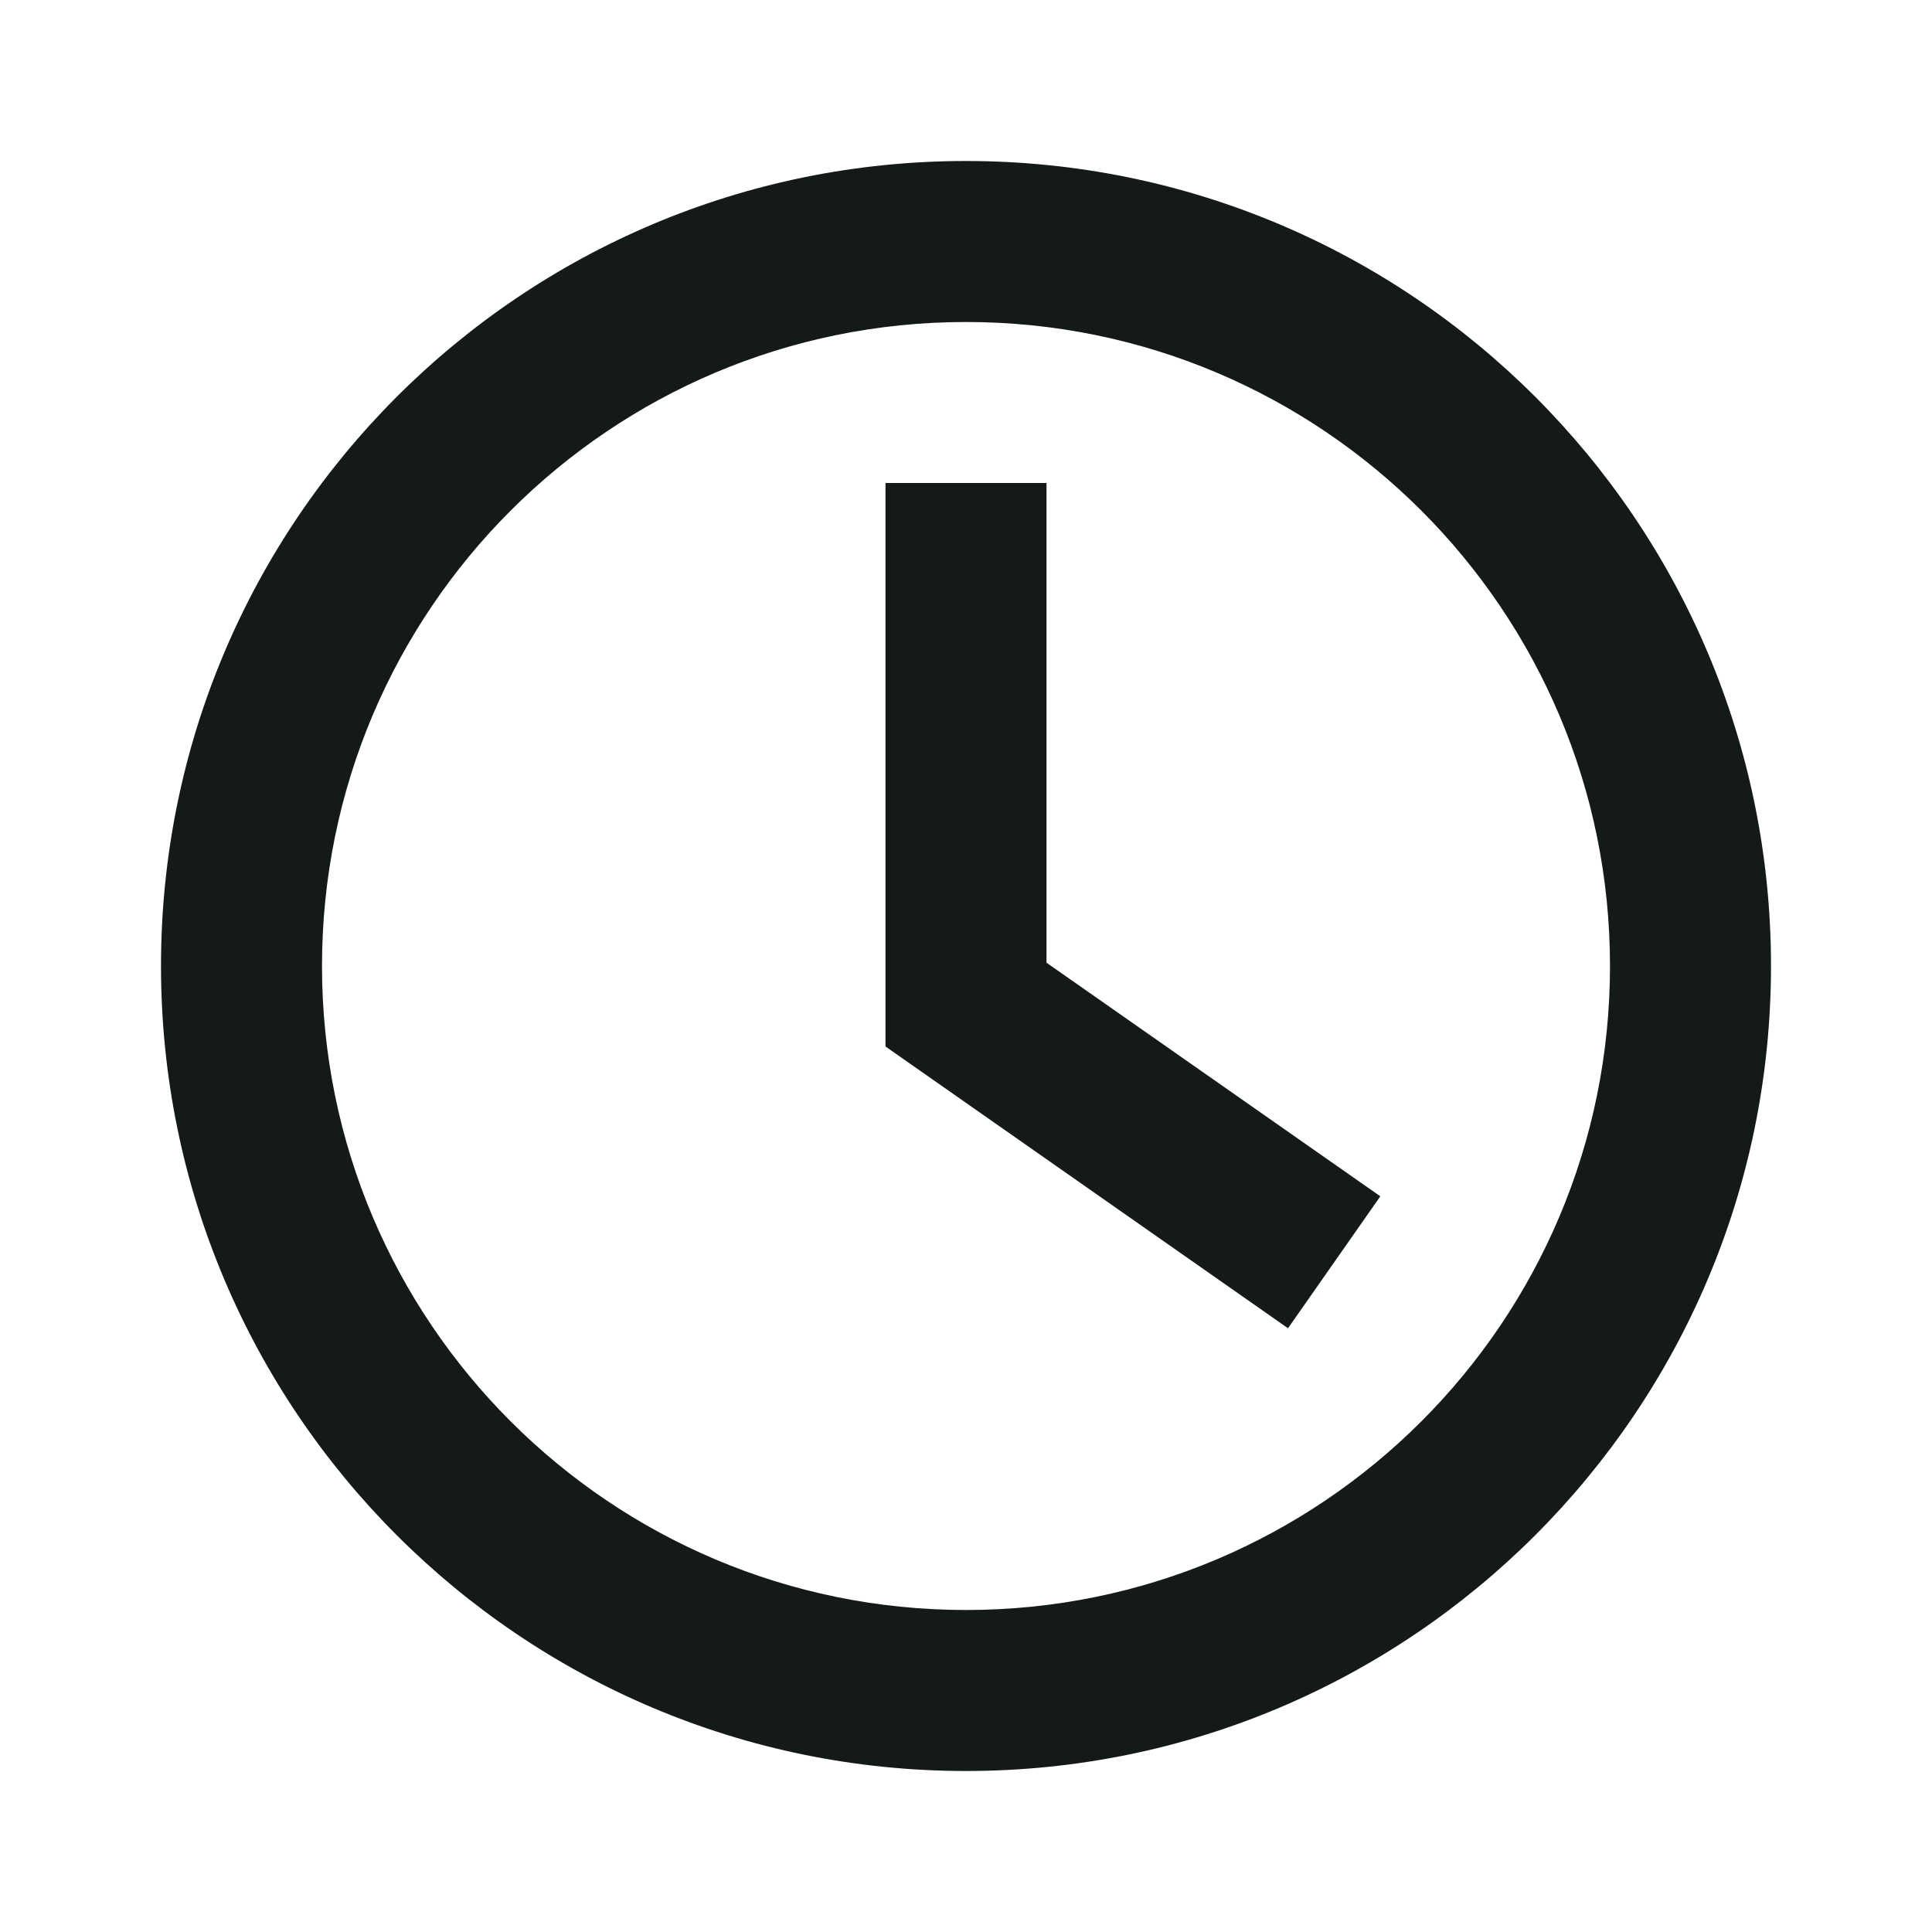
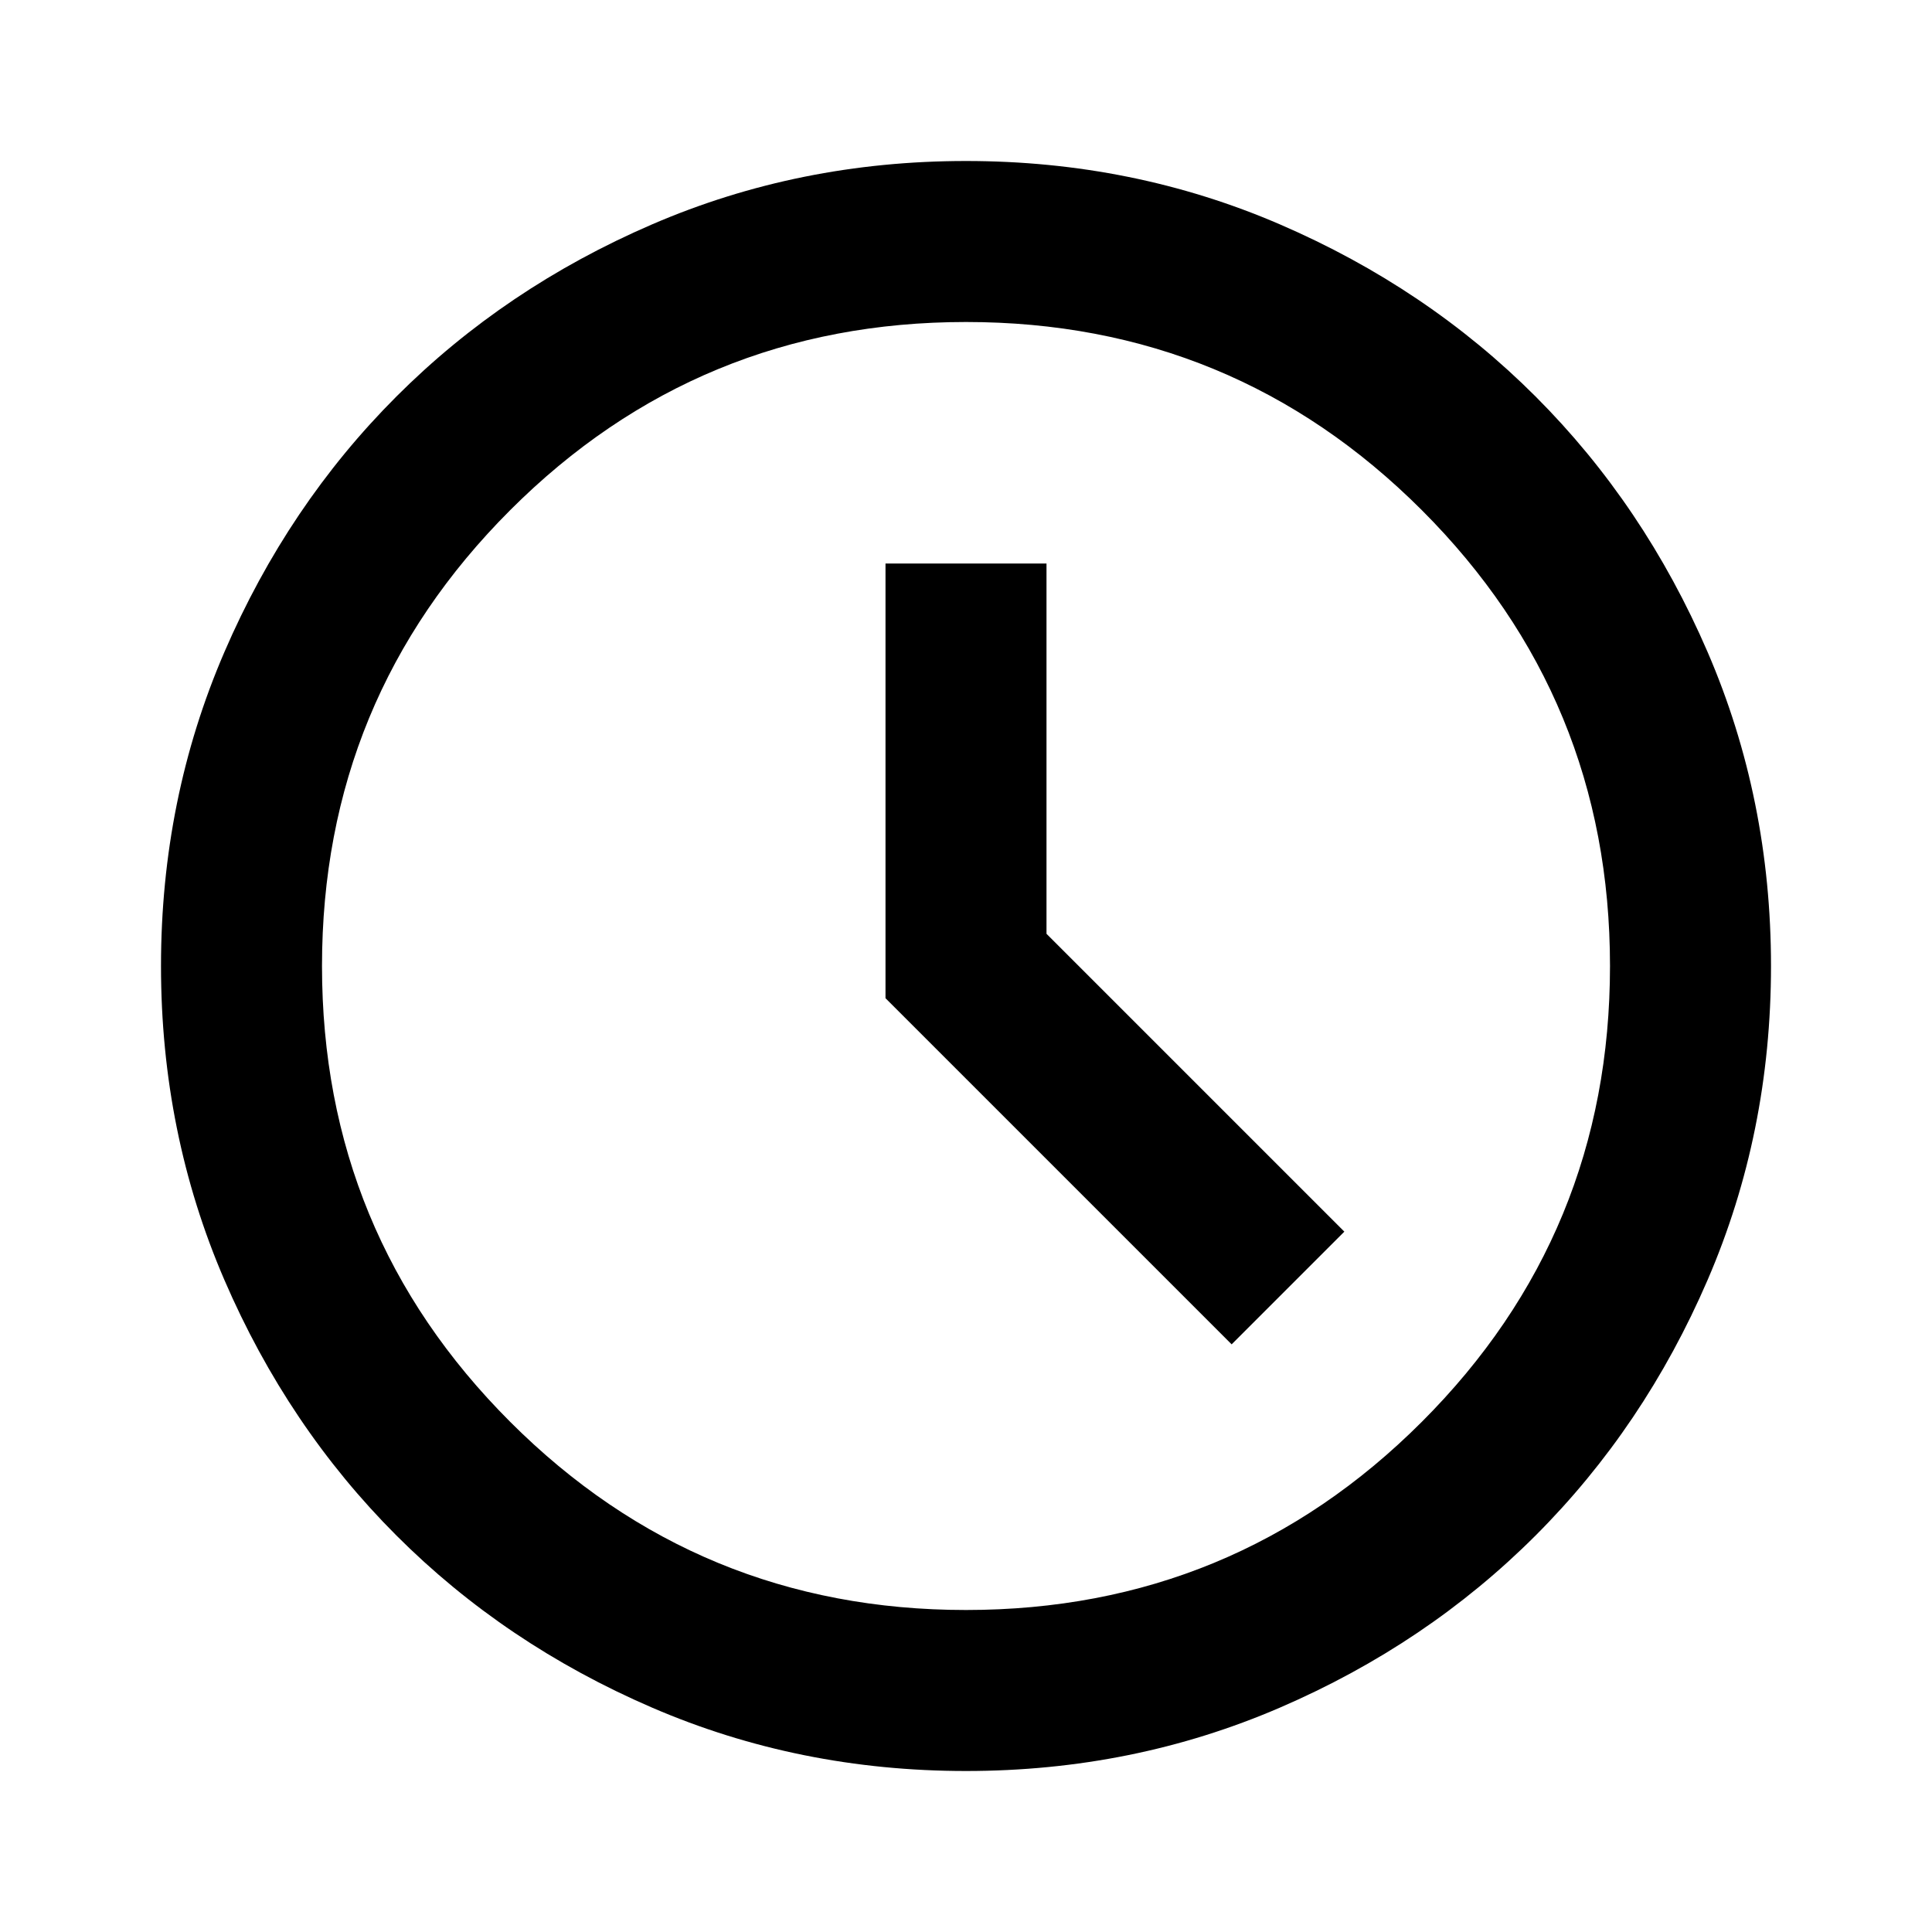
- <svg xmlns="http://www.w3.org/2000/svg" width="24" height="24" viewBox="0 0 24 24" fill="none">
-   <path d="M13 11.959V6H11V13L16 16.5L17.147 14.861L13 11.959Z" fill="#14191A" />
-   <path fill-rule="evenodd" clip-rule="evenodd" d="M22 12C22 17.523 17.523 22 12 22C6.477 22 2 17.523 2 12C2 6.477 6.477 2 12 2C17.523 2 22 6.477 22 12ZM20 12C20 16.418 16.418 20 12 20C7.582 20 4 16.418 4 12C4 7.582 7.582 4 12 4C16.418 4 20 7.582 20 12Z" fill="#14191A" />
+ <svg xmlns="http://www.w3.org/2000/svg" height="24px" viewBox="0 -960 960 960" width="24px" fill="#000000">
+   <path d="m612-292 56-56-148-148v-184h-80v216l172 172ZM480-80q-83 0-156-31.5T197-197q-54-54-85.5-127T80-480q0-83 31.5-156T197-763q54-54 127-85.5T480-880q83 0 156 31.5T763-763q54 54 85.5 127T880-480q0 83-31.5 156T763-197q-54 54-127 85.5T480-80Zm0-400Zm0 320q133 0 226.5-93.5T800-480q0-133-93.5-226.5T480-800q-133 0-226.5 93.5T160-480q0 133 93.5 226.5T480-160Z" />
</svg>
